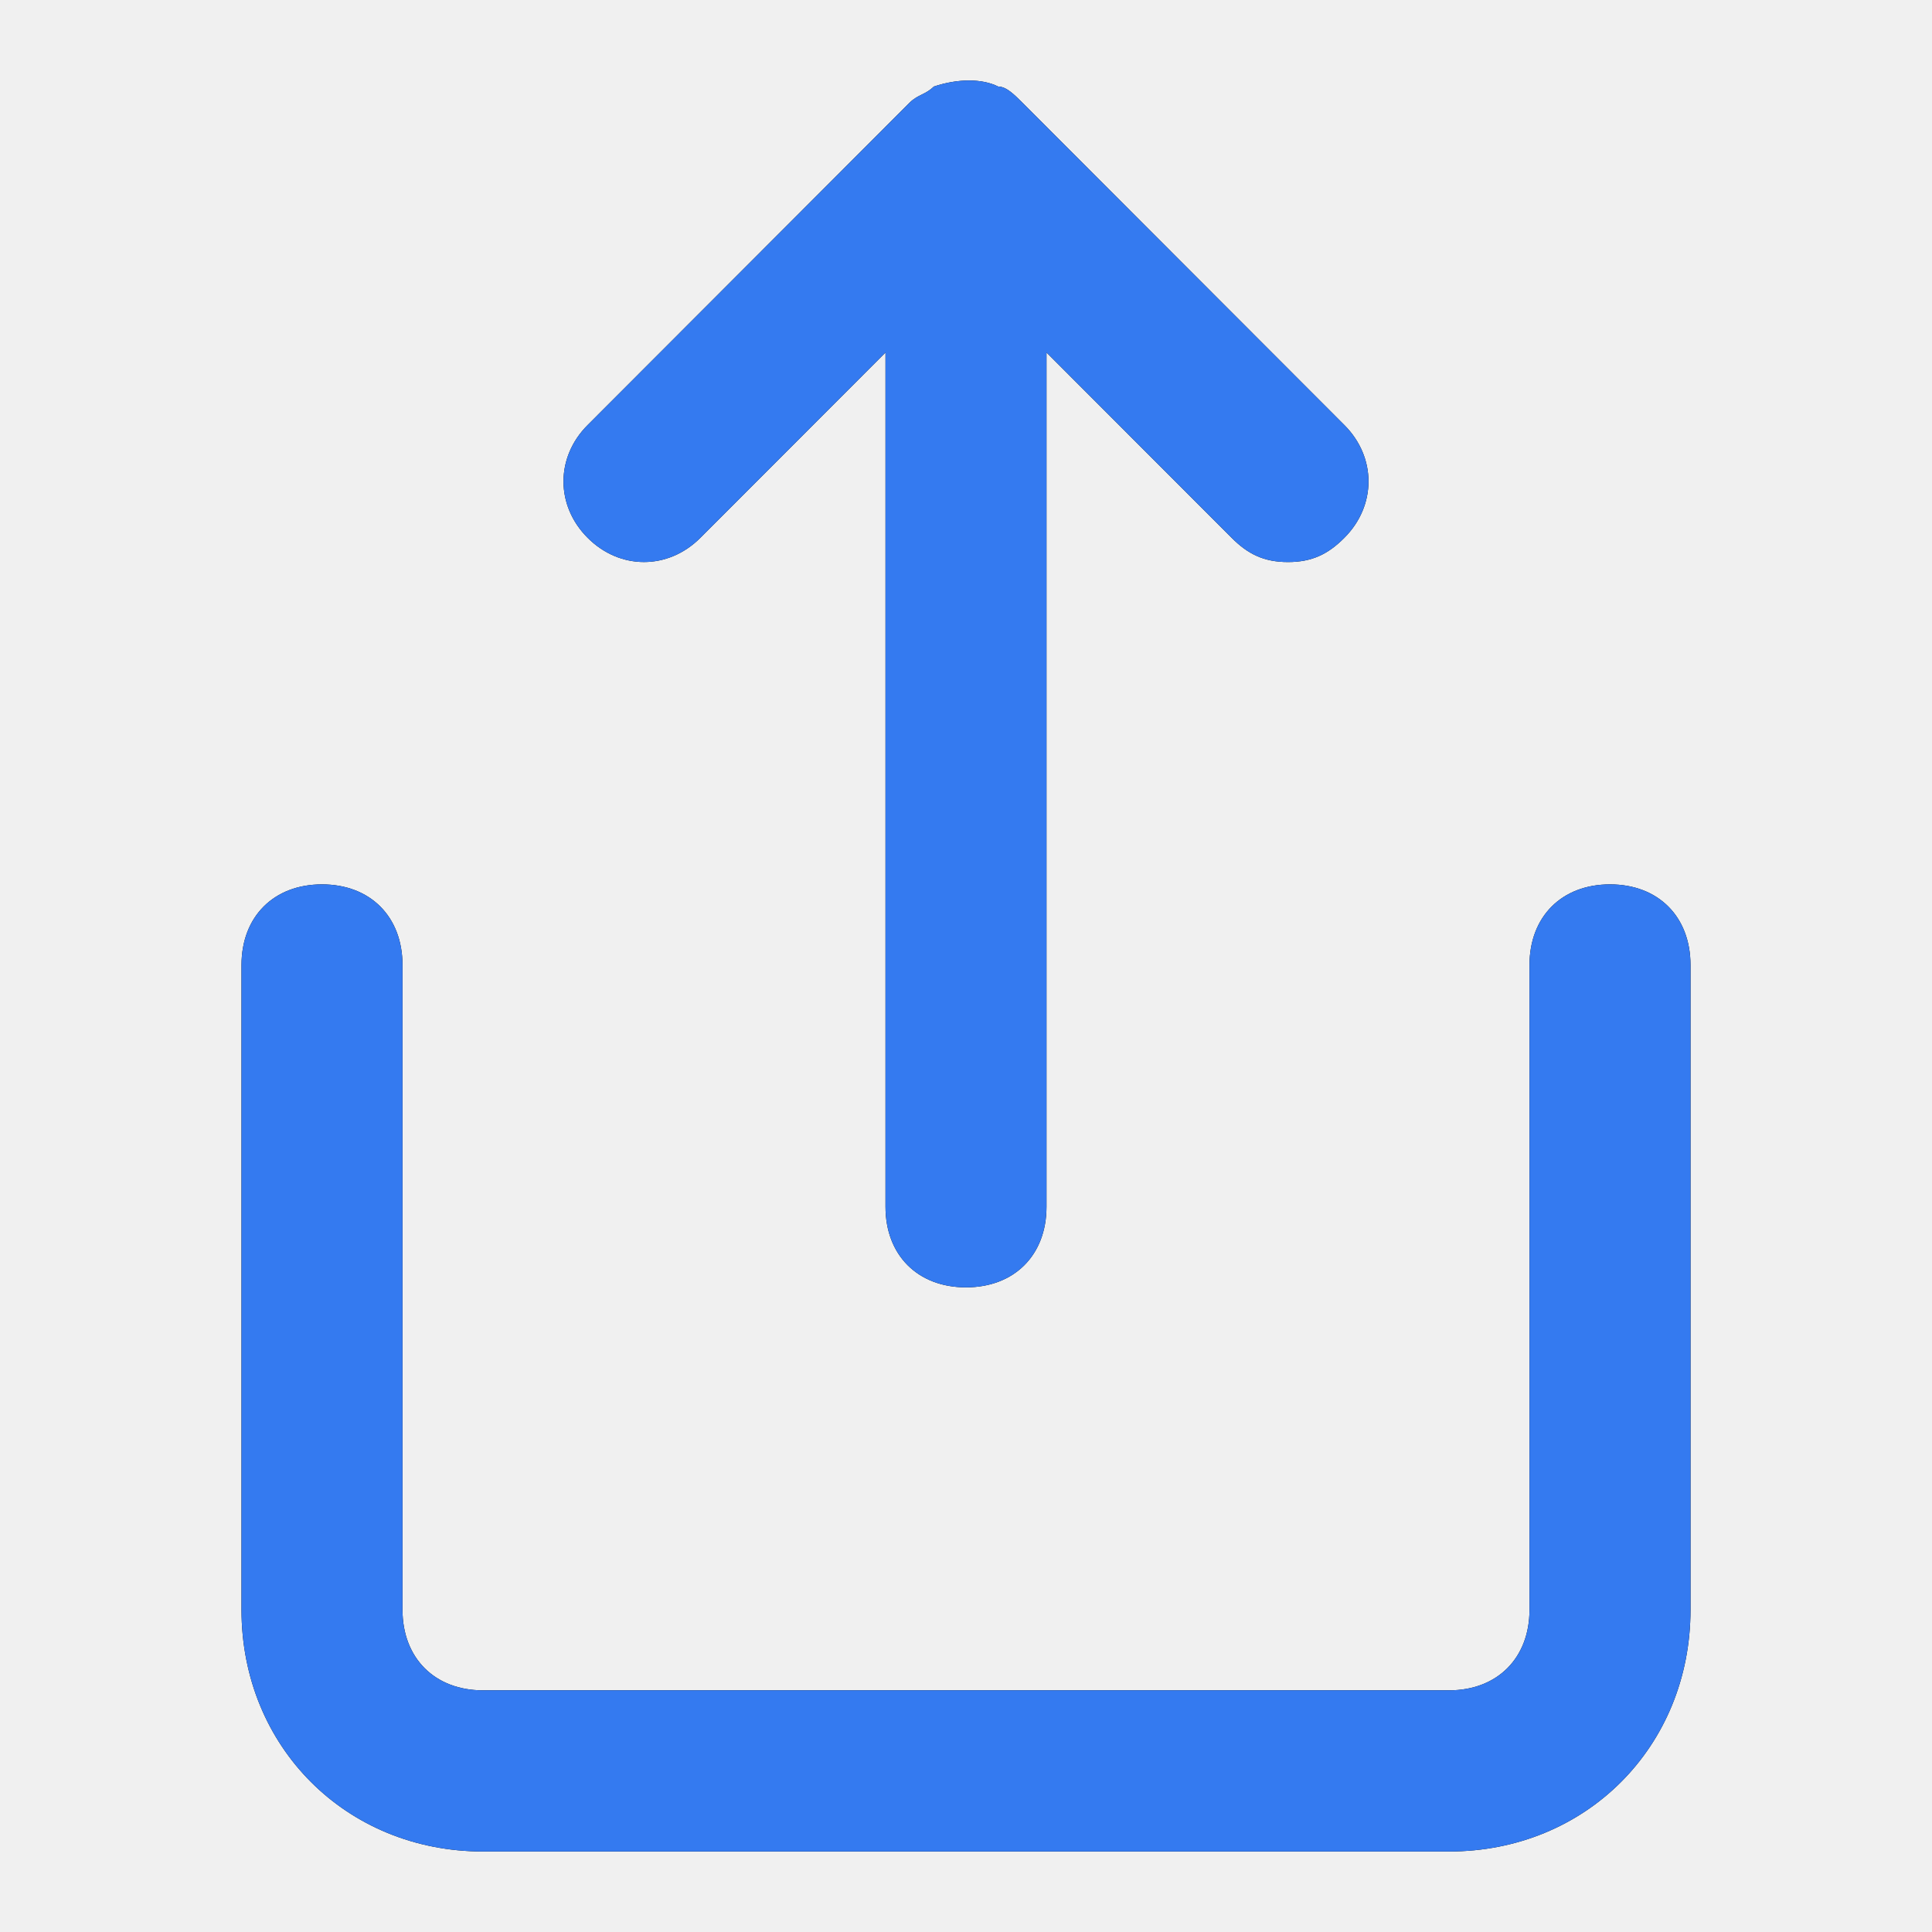
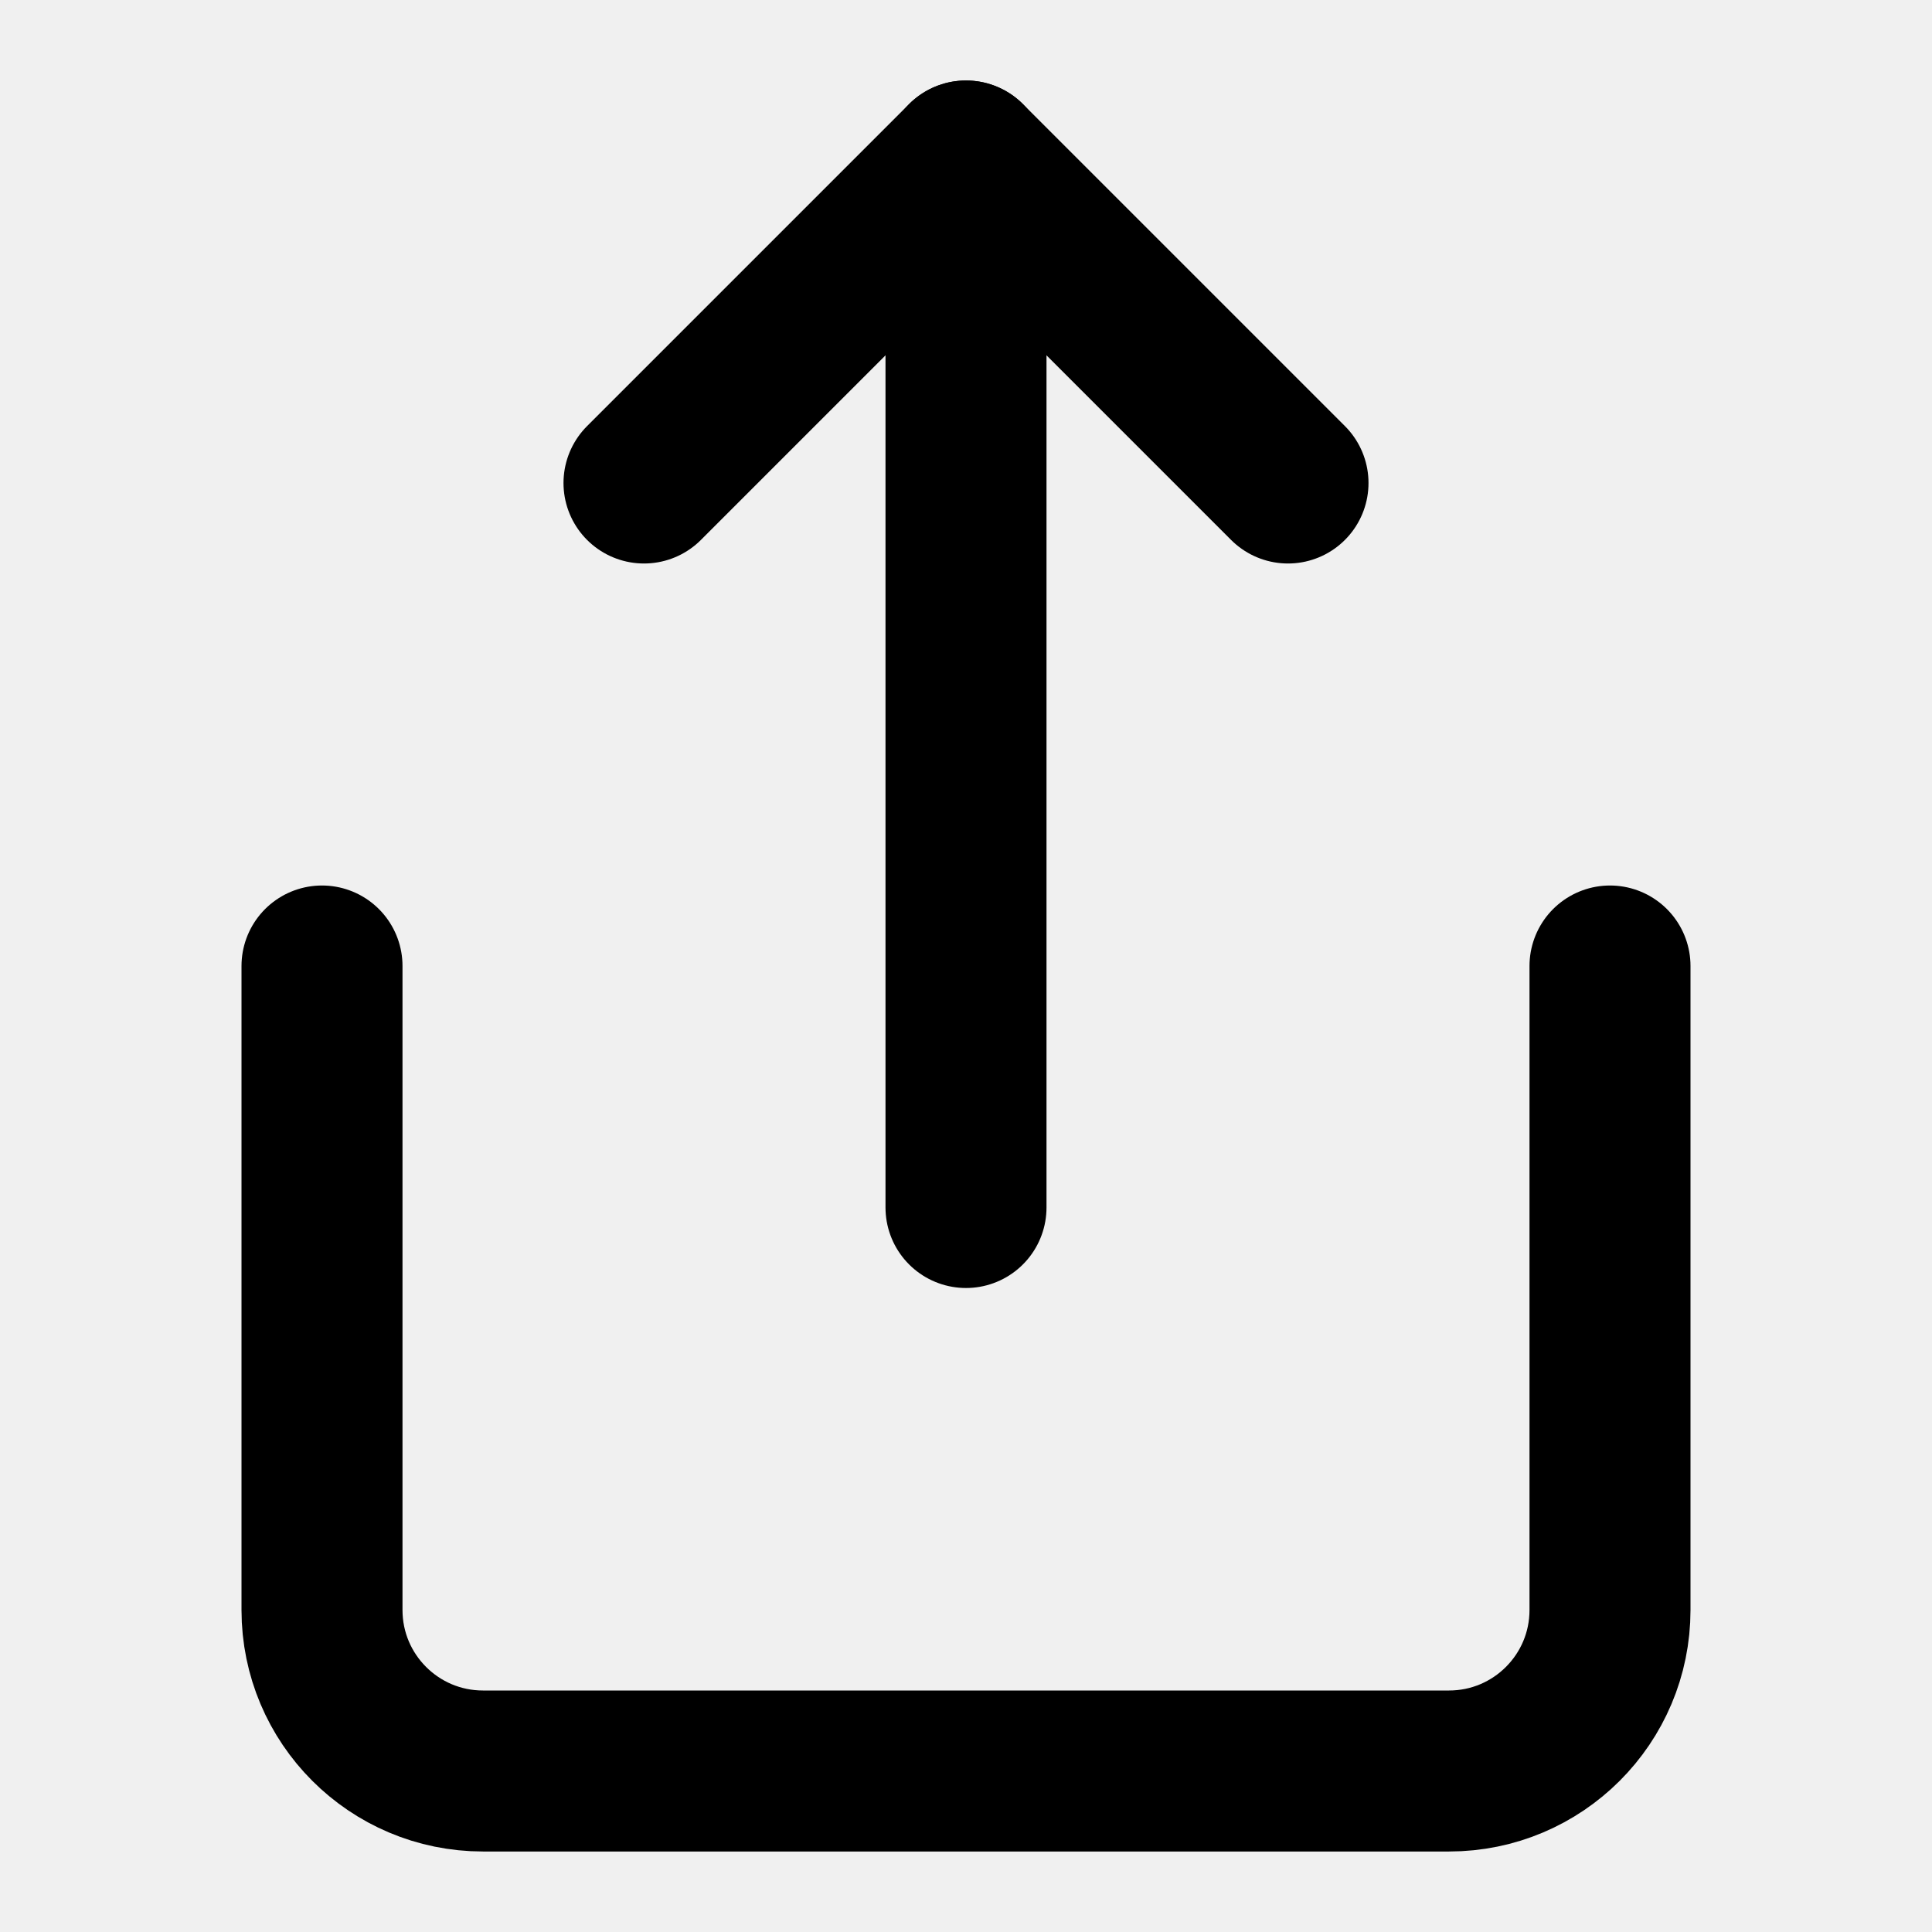
- <svg xmlns="http://www.w3.org/2000/svg" width="24" height="24" viewBox="0 0 24 24" fill="none">
-   <path fill-rule="evenodd" clip-rule="evenodd" d="M11 4.379L8.7 6.681C8.3 7.082 7.7 7.082 7.3 6.681C6.9 6.281 6.9 5.68 7.3 5.28L11.3 1.275C11.35 1.225 11.4 1.2 11.45 1.175C11.5 1.15 11.55 1.125 11.6 1.075C11.9 0.975 12.2 0.975 12.4 1.075C12.5 1.075 12.6 1.175 12.7 1.275L16.7 5.28C17.1 5.68 17.1 6.281 16.7 6.681C16.5 6.882 16.3 6.982 16 6.982C15.7 6.982 15.5 6.882 15.3 6.681L13 4.379V14.991C13 15.592 12.6 15.992 12 15.992C11.4 15.992 11 15.592 11 14.991V4.379ZM21 19.997V11.988C21 11.387 20.6 10.986 20 10.986C19.4 10.986 19 11.387 19 11.988V19.997C19 20.597 18.6 20.998 18 20.998H6C5.4 20.998 5 20.597 5 19.997V11.988C5 11.387 4.6 10.986 4 10.986C3.4 10.986 3 11.387 3 11.988V19.997C3 21.698 4.3 23 6 23H18C19.7 23 21 21.698 21 19.997Z" fill="black" />
-   <mask id="mask0" mask-type="alpha" maskUnits="userSpaceOnUse" x="3" y="1" width="18" height="22">
-     <path fill-rule="evenodd" clip-rule="evenodd" d="M11 4.379L8.7 6.681C8.3 7.082 7.7 7.082 7.3 6.681C6.9 6.281 6.9 5.68 7.3 5.28L11.3 1.275C11.35 1.225 11.4 1.2 11.45 1.175C11.5 1.15 11.55 1.125 11.6 1.075C11.9 0.975 12.2 0.975 12.4 1.075C12.5 1.075 12.6 1.175 12.7 1.275L16.7 5.28C17.1 5.68 17.1 6.281 16.7 6.681C16.5 6.882 16.3 6.982 16 6.982C15.7 6.982 15.5 6.882 15.3 6.681L13 4.379V14.991C13 15.592 12.6 15.992 12 15.992C11.4 15.992 11 15.592 11 14.991V4.379ZM21 19.997V11.988C21 11.387 20.6 10.986 20 10.986C19.4 10.986 19 11.387 19 11.988V19.997C19 20.597 18.6 20.998 18 20.998H6C5.4 20.998 5 20.597 5 19.997V11.988C5 11.387 4.6 10.986 4 10.986C3.4 10.986 3 11.387 3 11.988V19.997C3 21.698 4.3 23 6 23H18C19.7 23 21 21.698 21 19.997Z" fill="white" />
-   </mask>
-   <g mask="url(#mask0)">
-     <rect width="24" height="24" fill="#347AF0" />
-   </g>
+ <svg xmlns="http://www.w3.org/2000/svg" width="24" height="24" viewBox="0 0 24 24" fill="none" stroke="currentColor" stroke-width="2" stroke-linecap="round" stroke-linejoin="round" class="feather feather-share">
+   <path d="M4 12v8a2 2 0 0 0 2 2h12a2 2 0 0 0 2-2v-8" />
+   <polyline points="16 6 12 2 8 6" />
+   <line x1="12" y1="2" x2="12" y2="15" />
</svg>
